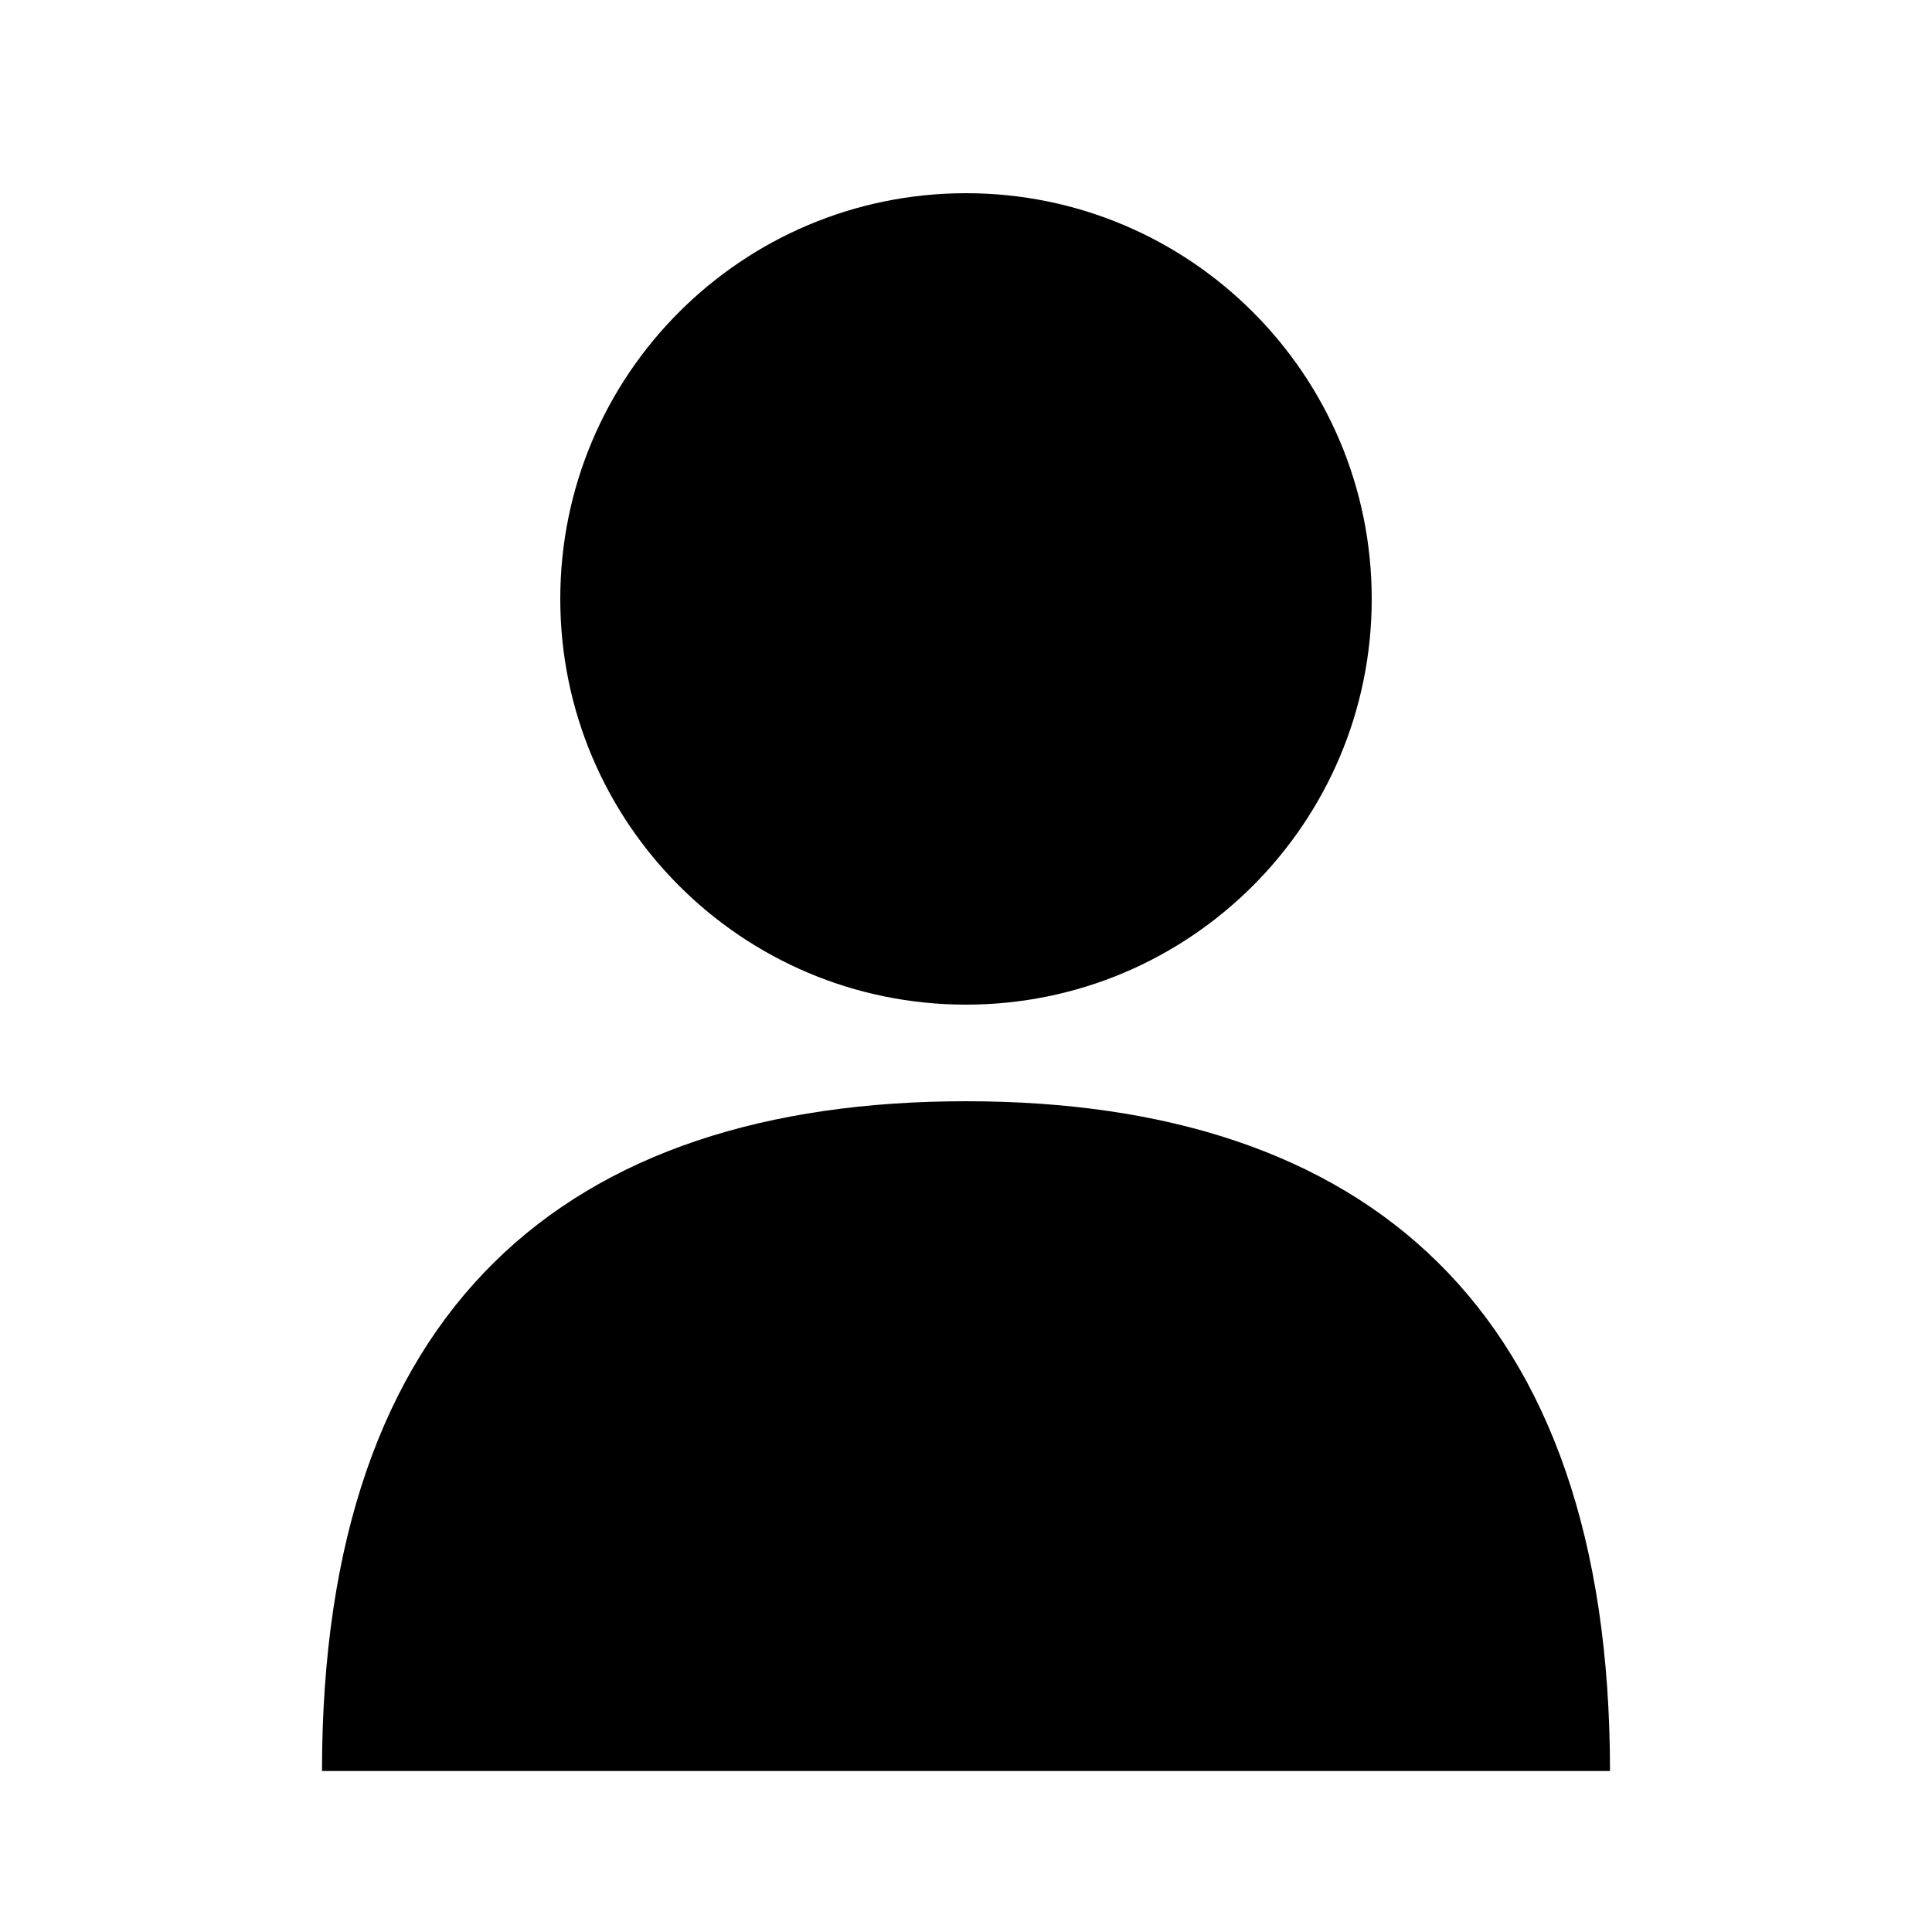
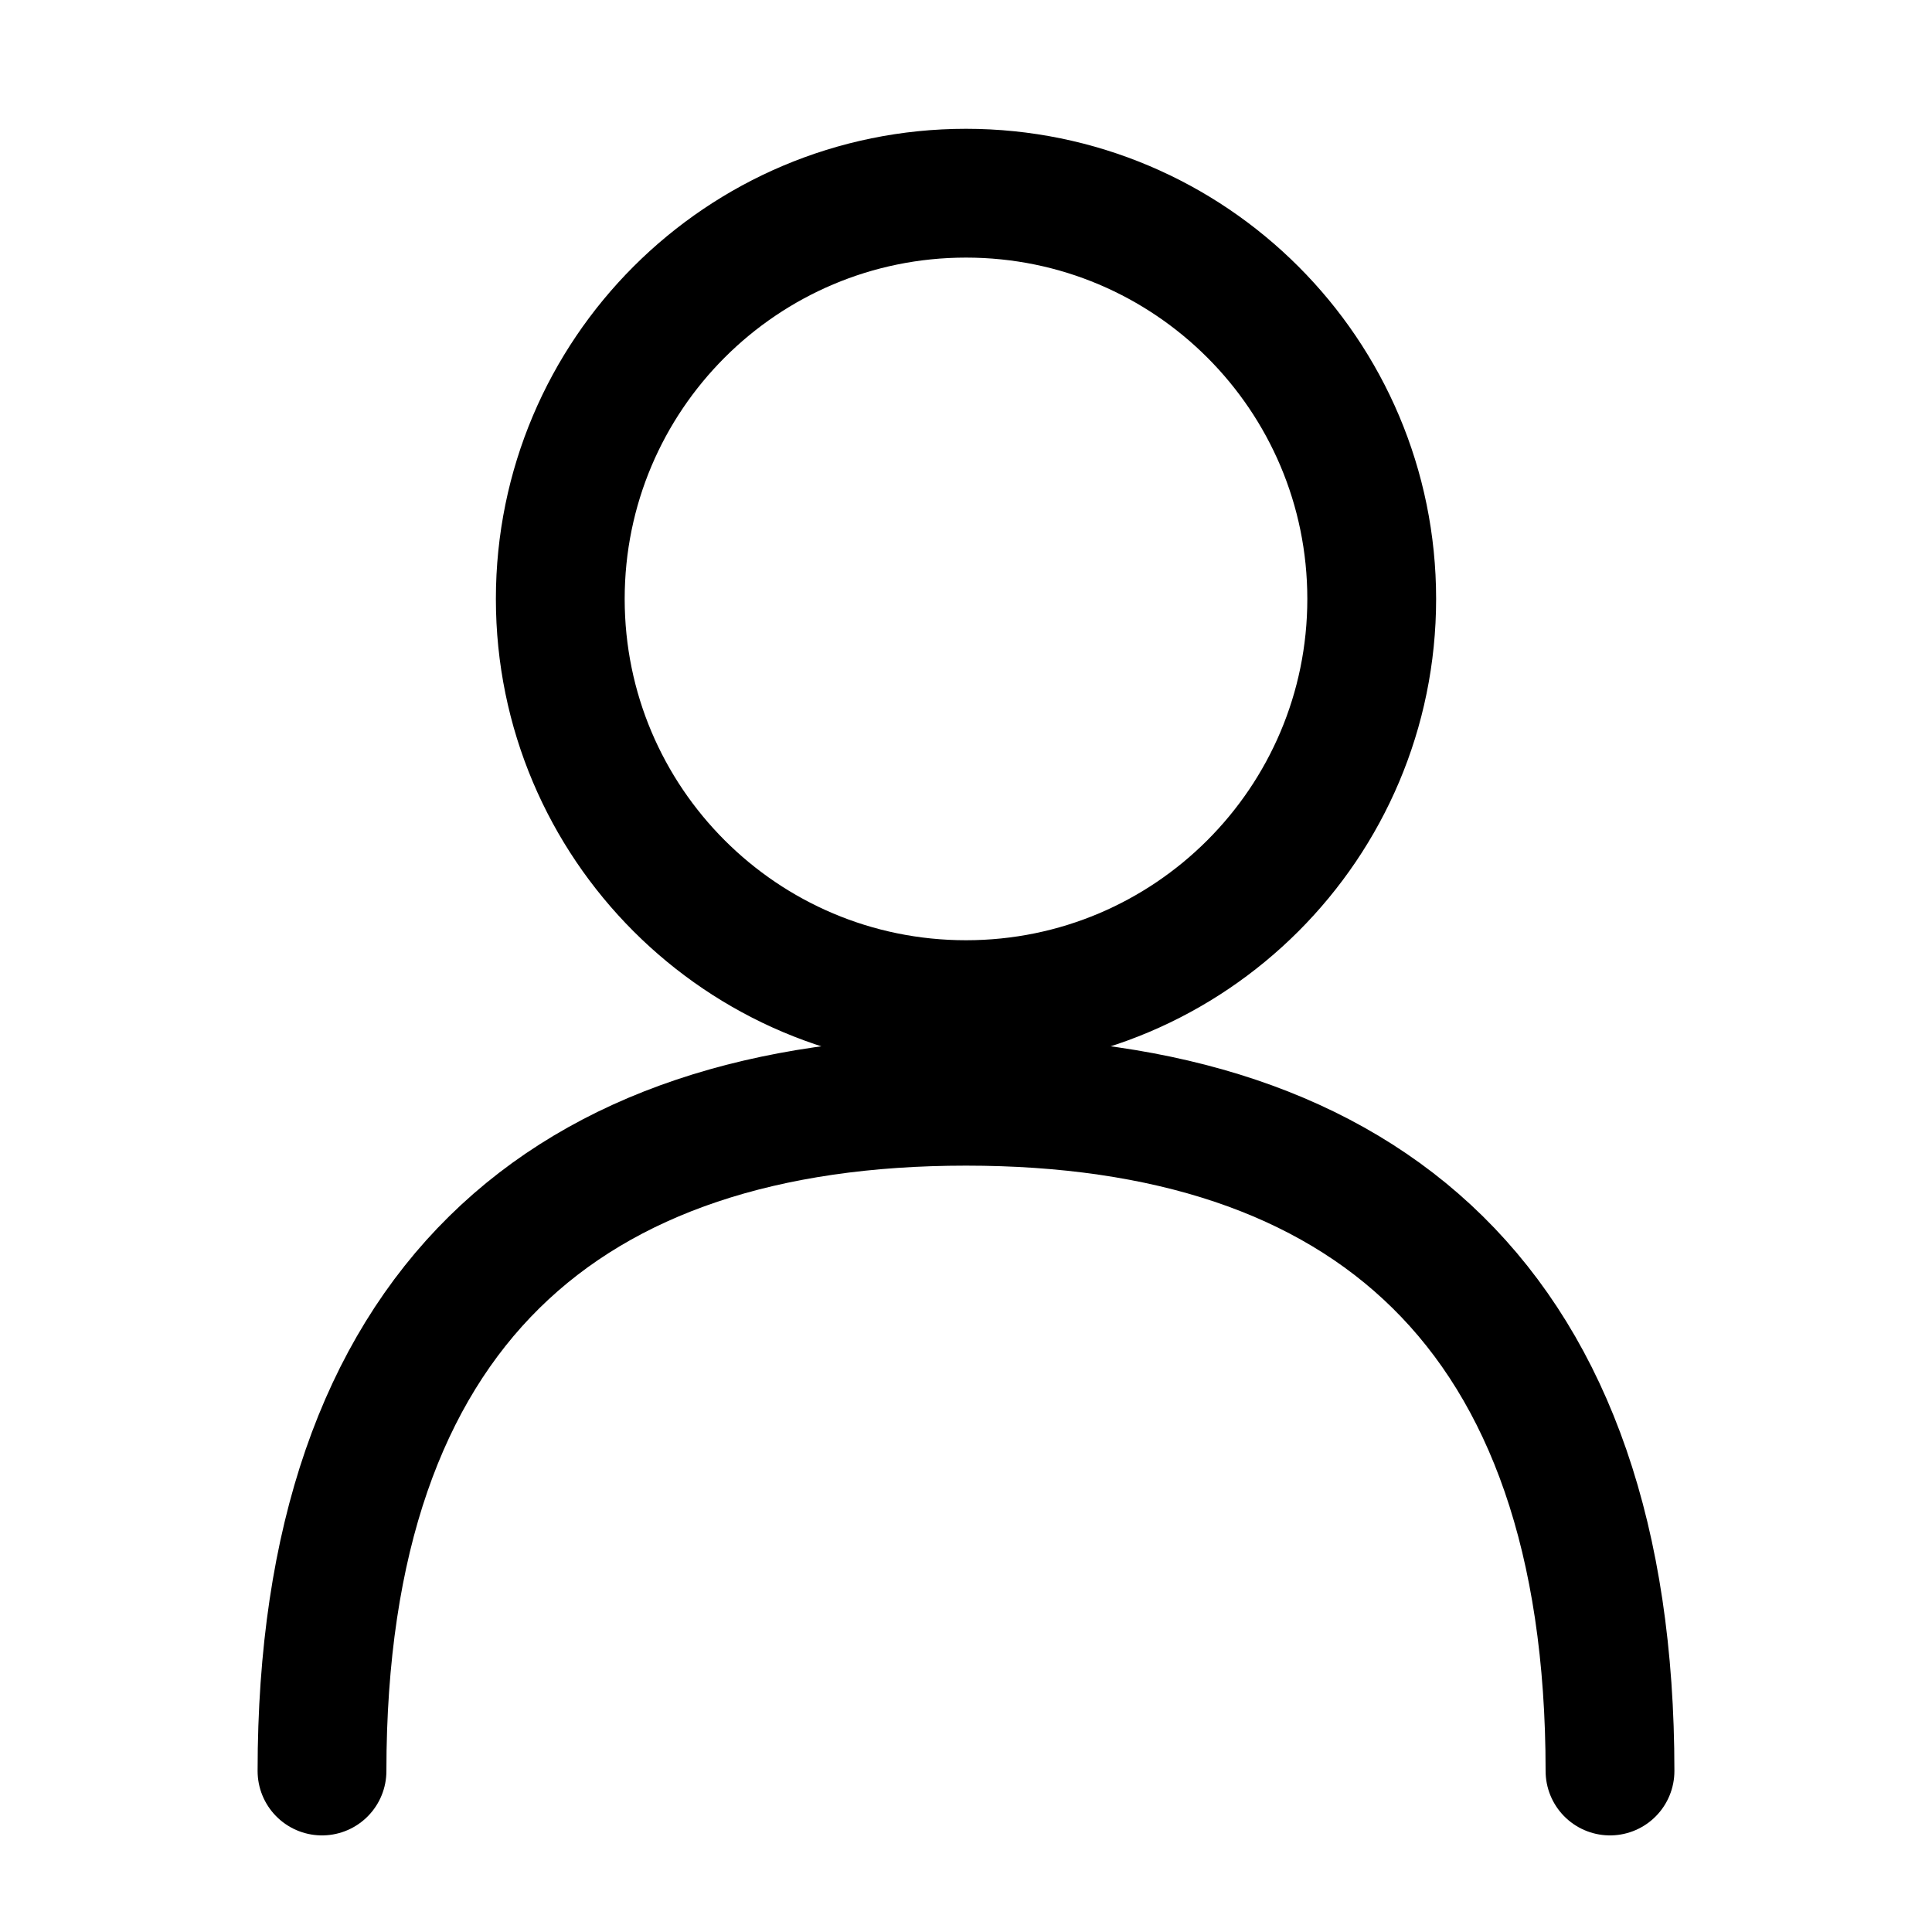
- <svg xmlns="http://www.w3.org/2000/svg" width="30" height="30" viewBox="0 0 30 30">
-   <path d="M5 27.5C5 20.3 8.8 17.1 15 17.1C21.2 17.1 25 20.3 25 27.5M15 15.6C18.479 15.6 21.3 12.779 21.3 9.3C21.3 5.821 18.479 3 15 3C11.52 3 8.7 5.821 8.7 9.3C8.7 12.779 11.52 15.6 15 15.6Z" stroke="inherit" stroke-width="2" stroke-linecap="round" />
+ <svg xmlns="http://www.w3.org/2000/svg" width="30" height="30" viewBox="0 0 30 30" fill="none">
+   <path d="M5 27.5C5 20.3 8.8 17.1 15 17.1C21.2 17.1 25 20.3 25 27.5M15 15.6C18.479 15.6 21.3 12.779 21.3 9.3C21.3 5.821 18.479 3 15 3C11.52 3 8.7 5.821 8.7 9.3C8.7 12.779 11.52 15.6 15 15.6Z" stroke="currentColor" stroke-width="2" stroke-linecap="round" />
</svg>
